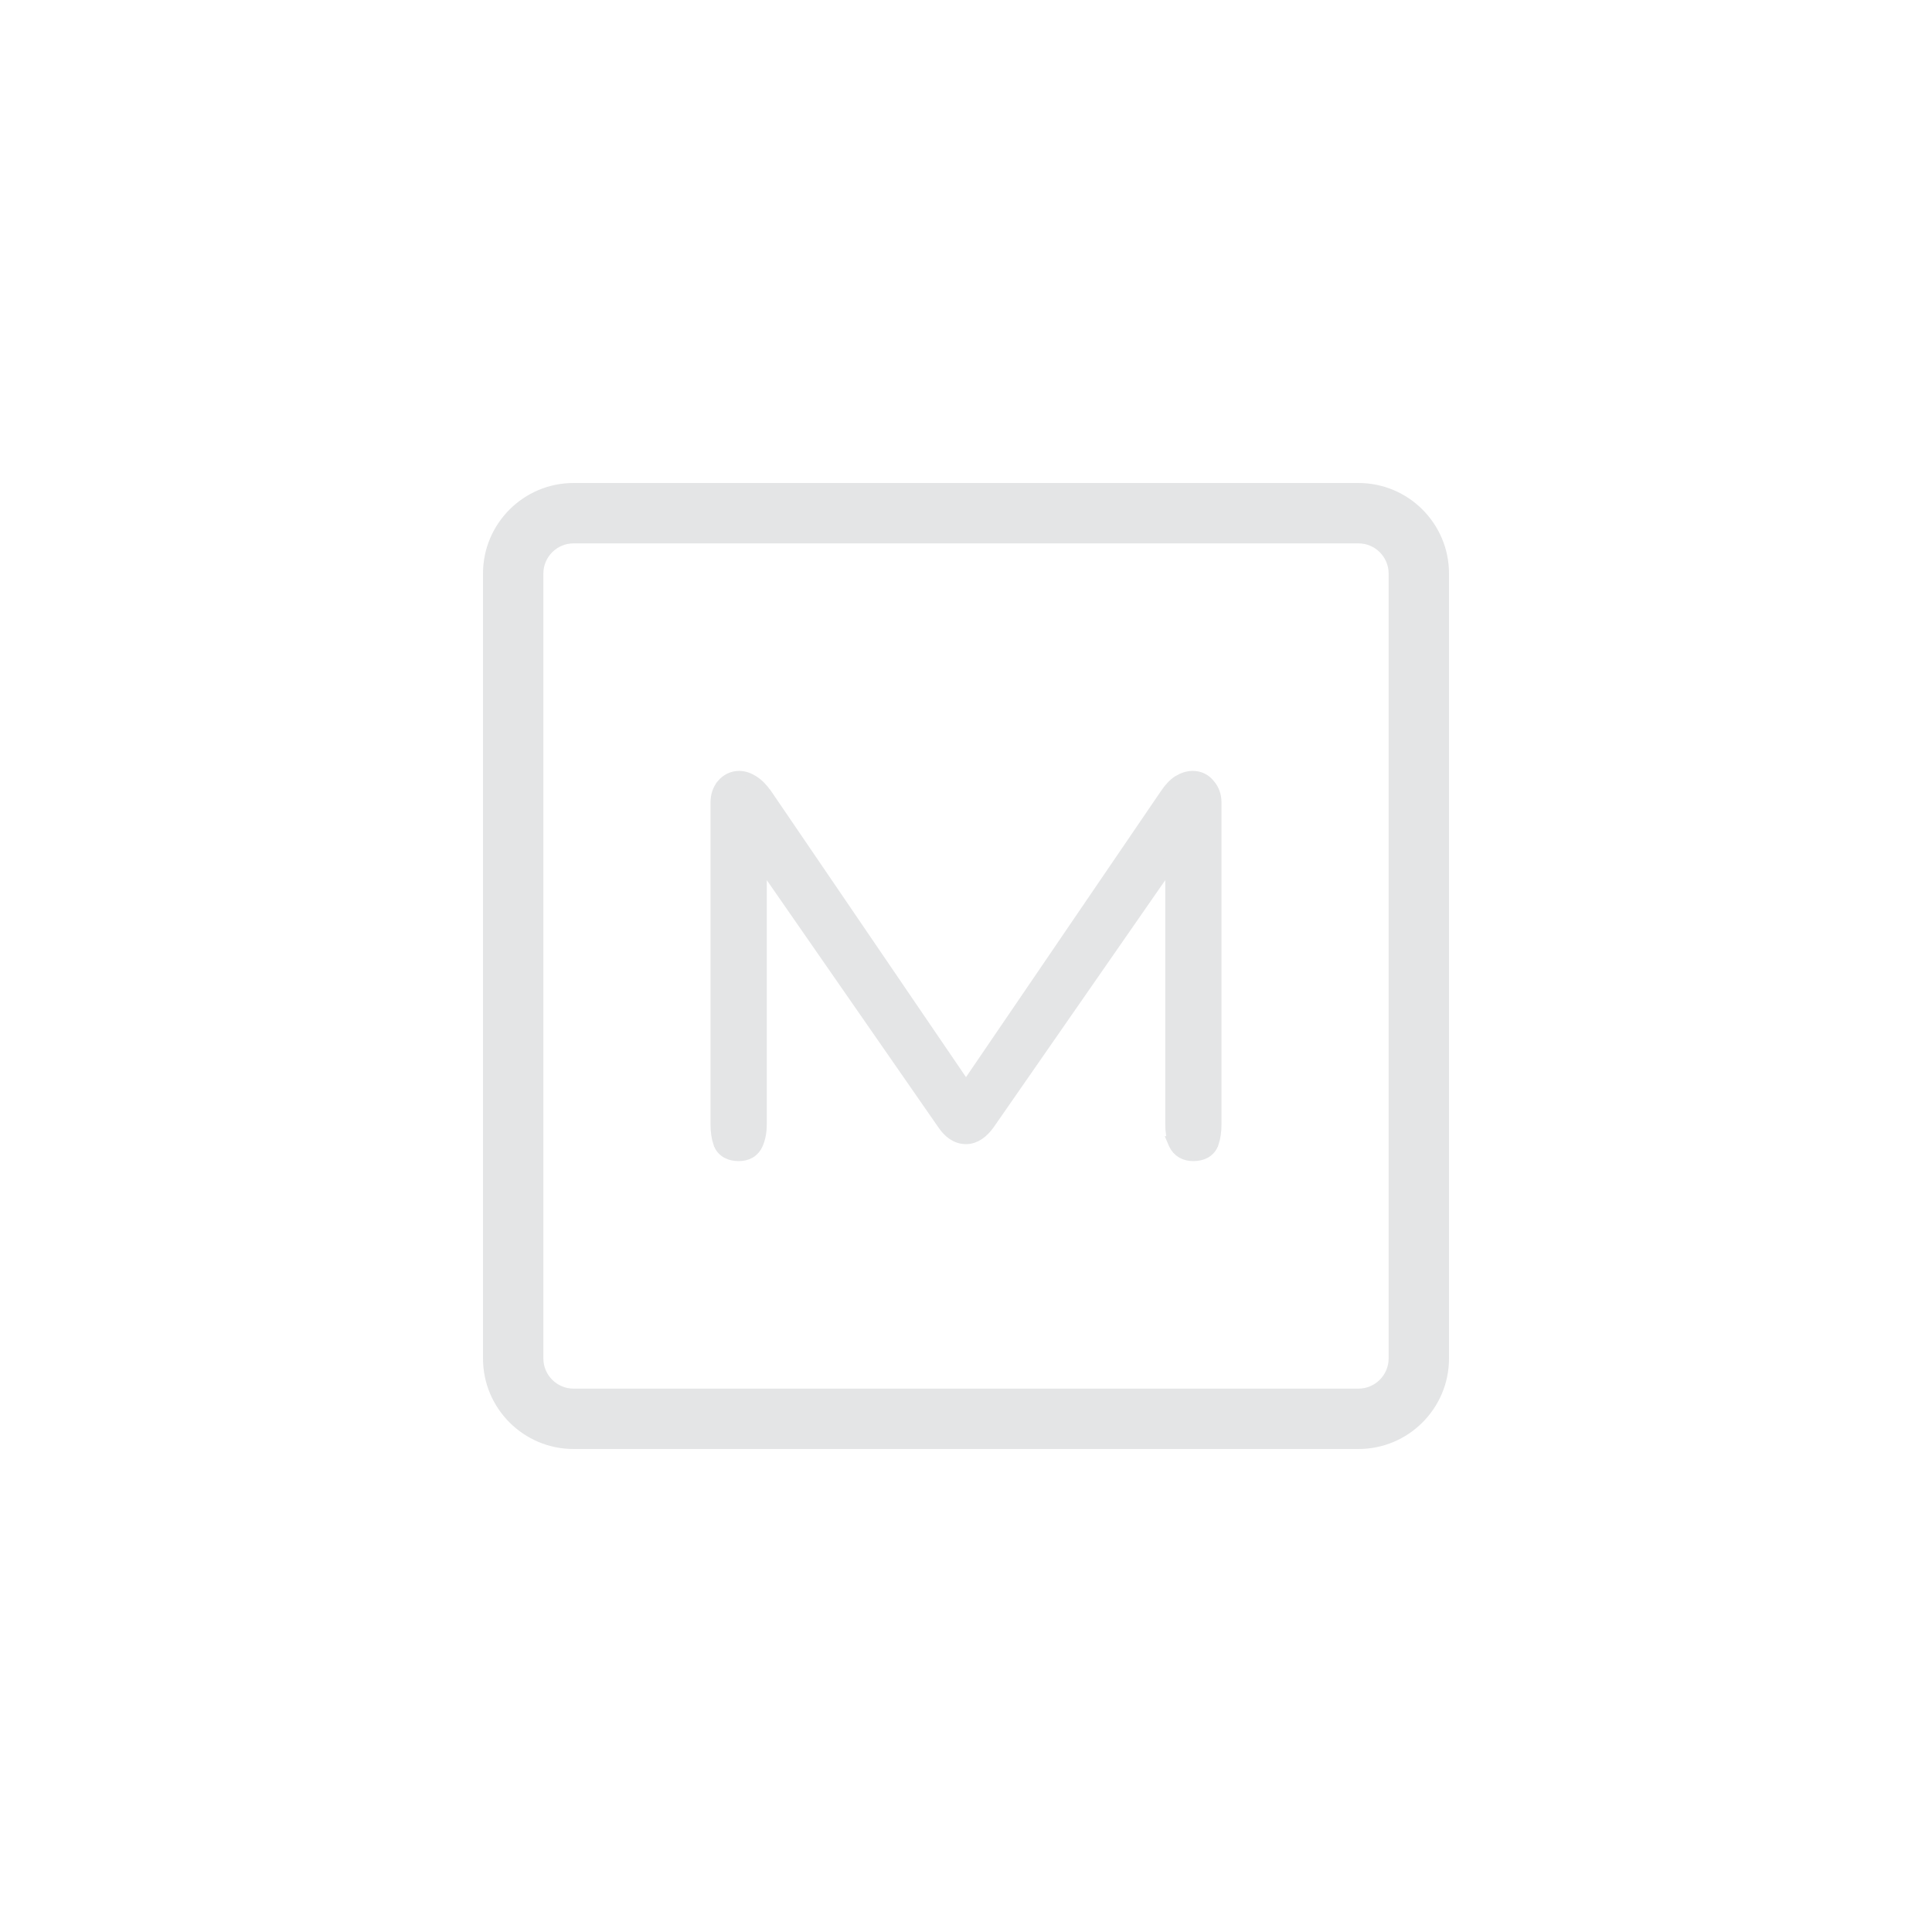
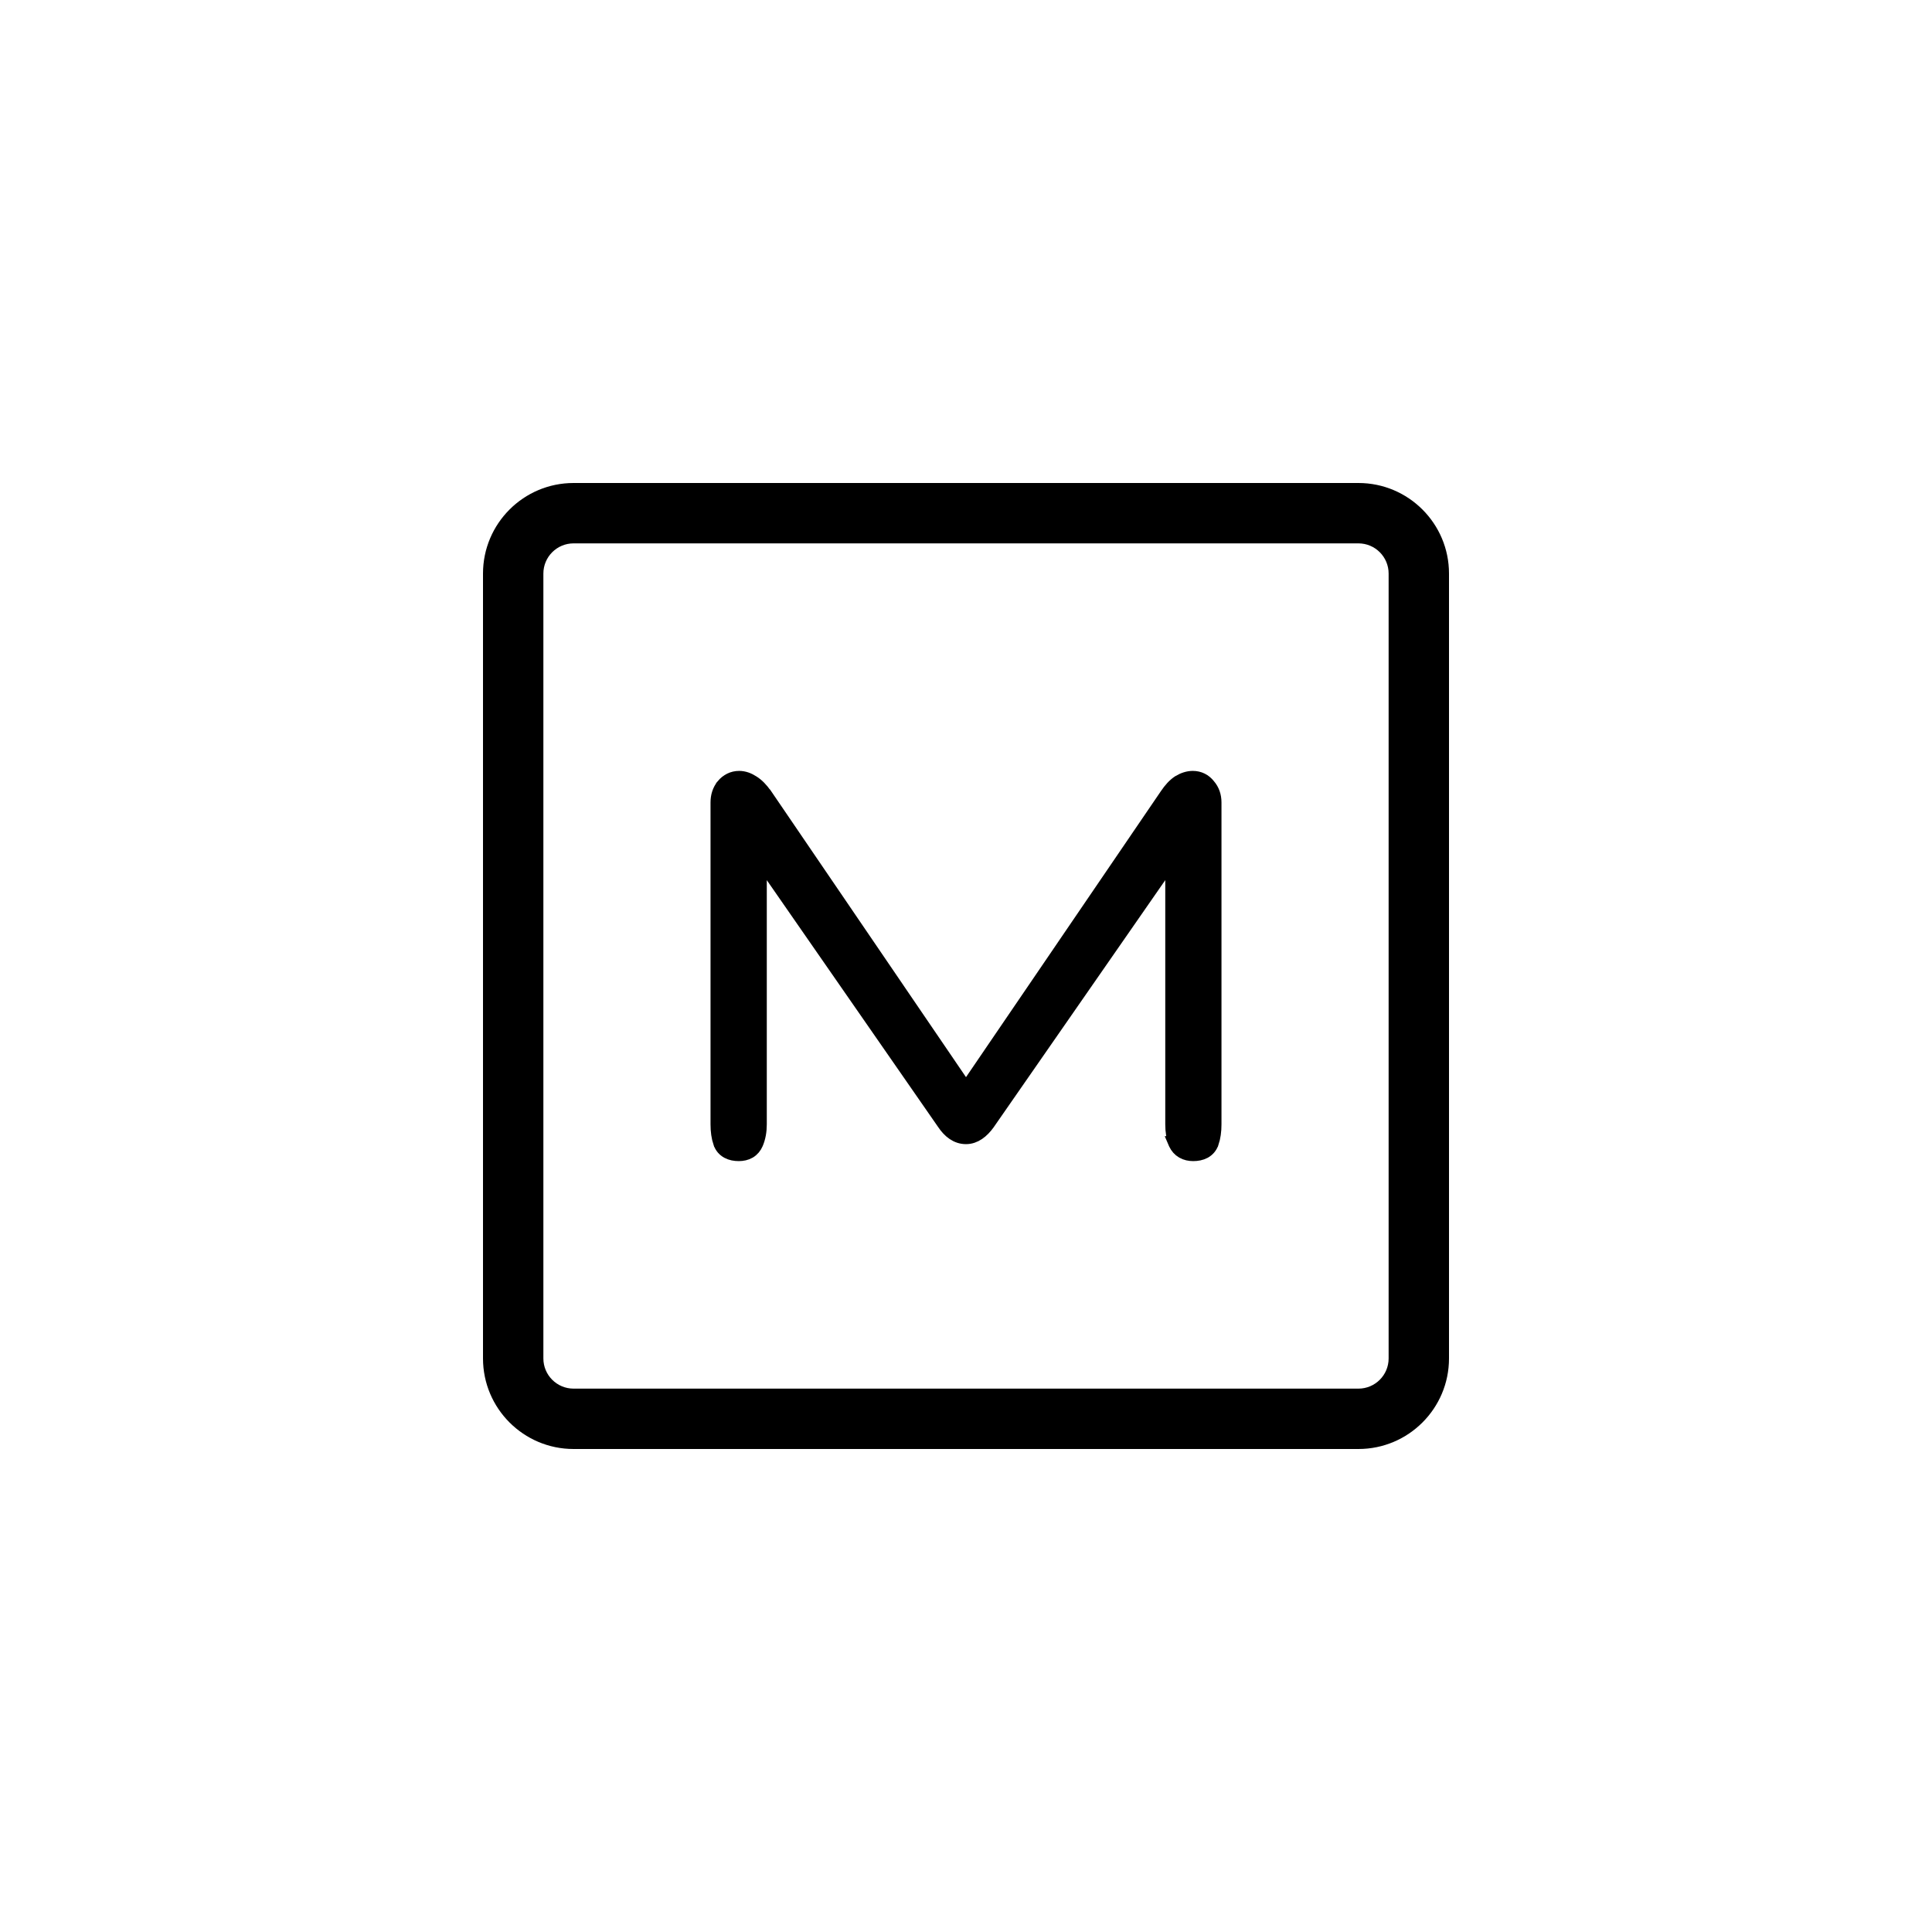
<svg xmlns="http://www.w3.org/2000/svg" width="32" height="32" viewBox="0 0 32 32" fill="none">
-   <path d="M19.526 12.955L19.526 12.955L19.523 12.957C19.45 13.005 19.385 13.078 19.325 13.167C19.325 13.167 19.325 13.167 19.325 13.167L16 18.046L12.675 13.166L12.675 13.166L12.673 13.165C12.61 13.075 12.541 13.003 12.464 12.956C12.396 12.912 12.322 12.884 12.243 12.884C12.136 12.884 12.045 12.931 11.977 13.012L11.977 13.012L11.977 13.013C11.913 13.091 11.884 13.187 11.884 13.291V18.623C11.884 18.736 11.898 18.839 11.929 18.93L11.929 18.93L11.93 18.931C11.952 18.994 11.994 19.043 12.053 19.075C12.108 19.105 12.172 19.116 12.237 19.116C12.298 19.116 12.358 19.104 12.411 19.073C12.464 19.041 12.502 18.994 12.526 18.938C12.566 18.844 12.585 18.738 12.585 18.623V14.209L15.634 18.602C15.725 18.739 15.846 18.835 16 18.835C16.148 18.835 16.268 18.737 16.364 18.605L16.364 18.605L16.365 18.603L19.416 14.209V18.623C19.416 18.738 19.432 18.842 19.468 18.934L19.467 18.934L19.47 18.941C19.496 18.996 19.535 19.042 19.589 19.073C19.642 19.104 19.702 19.116 19.763 19.116C19.828 19.116 19.892 19.105 19.948 19.075C20.006 19.043 20.048 18.994 20.07 18.931L20.071 18.93C20.102 18.839 20.116 18.736 20.116 18.623V13.291C20.116 13.186 20.085 13.09 20.017 13.012C19.953 12.93 19.863 12.884 19.757 12.884C19.676 12.884 19.599 12.911 19.526 12.955Z" fill="#E4E5E6" stroke="#E4E5E6" stroke-width="0.231" />
-   <path fill-rule="evenodd" clip-rule="evenodd" d="M8 9.5C8 8.672 8.672 8 9.5 8H22.5C23.328 8 24 8.672 24 9.5V22.5C24 23.328 23.328 24 22.5 24H9.5C8.672 24 8 23.328 8 22.5V9.5ZM9.5 9C9.224 9 9 9.224 9 9.5V22.5C9 22.776 9.224 23 9.5 23H22.5C22.776 23 23 22.776 23 22.5V9.5C23 9.224 22.776 9 22.5 9H9.5Z" fill="#E4E5E6" />
+   <path d="M19.526 12.955L19.526 12.955L19.523 12.957C19.45 13.005 19.385 13.078 19.325 13.167C19.325 13.167 19.325 13.167 19.325 13.167L16 18.046L12.675 13.166L12.675 13.166L12.673 13.165C12.61 13.075 12.541 13.003 12.464 12.956C12.396 12.912 12.322 12.884 12.243 12.884C12.136 12.884 12.045 12.931 11.977 13.012L11.977 13.012L11.977 13.013C11.913 13.091 11.884 13.187 11.884 13.291V18.623C11.884 18.736 11.898 18.839 11.929 18.93L11.929 18.93L11.93 18.931C11.952 18.994 11.994 19.043 12.053 19.075C12.108 19.105 12.172 19.116 12.237 19.116C12.298 19.116 12.358 19.104 12.411 19.073C12.464 19.041 12.502 18.994 12.526 18.938C12.566 18.844 12.585 18.738 12.585 18.623V14.209L15.634 18.602C15.725 18.739 15.846 18.835 16 18.835C16.148 18.835 16.268 18.737 16.364 18.605L16.364 18.605L16.365 18.603L19.416 14.209V18.623C19.416 18.738 19.432 18.842 19.468 18.934L19.467 18.934L19.47 18.941C19.496 18.996 19.535 19.042 19.589 19.073C19.642 19.104 19.702 19.116 19.763 19.116C19.828 19.116 19.892 19.105 19.948 19.075C20.006 19.043 20.048 18.994 20.07 18.931L20.071 18.93C20.102 18.839 20.116 18.736 20.116 18.623V13.291C20.116 13.186 20.085 13.09 20.017 13.012C19.953 12.93 19.863 12.884 19.757 12.884C19.676 12.884 19.599 12.911 19.526 12.955Z" fill="currentColor" stroke="currentColor" stroke-width="0.231" />
+   <path fill-rule="evenodd" clip-rule="evenodd" d="M8 9.5C8 8.672 8.672 8 9.5 8H22.5C23.328 8 24 8.672 24 9.5V22.5C24 23.328 23.328 24 22.5 24H9.5C8.672 24 8 23.328 8 22.5V9.5ZM9.5 9C9.224 9 9 9.224 9 9.5V22.5C9 22.776 9.224 23 9.5 23H22.5C22.776 23 23 22.776 23 22.5V9.5C23 9.224 22.776 9 22.5 9H9.5Z" fill="currentColor" />
</svg>
